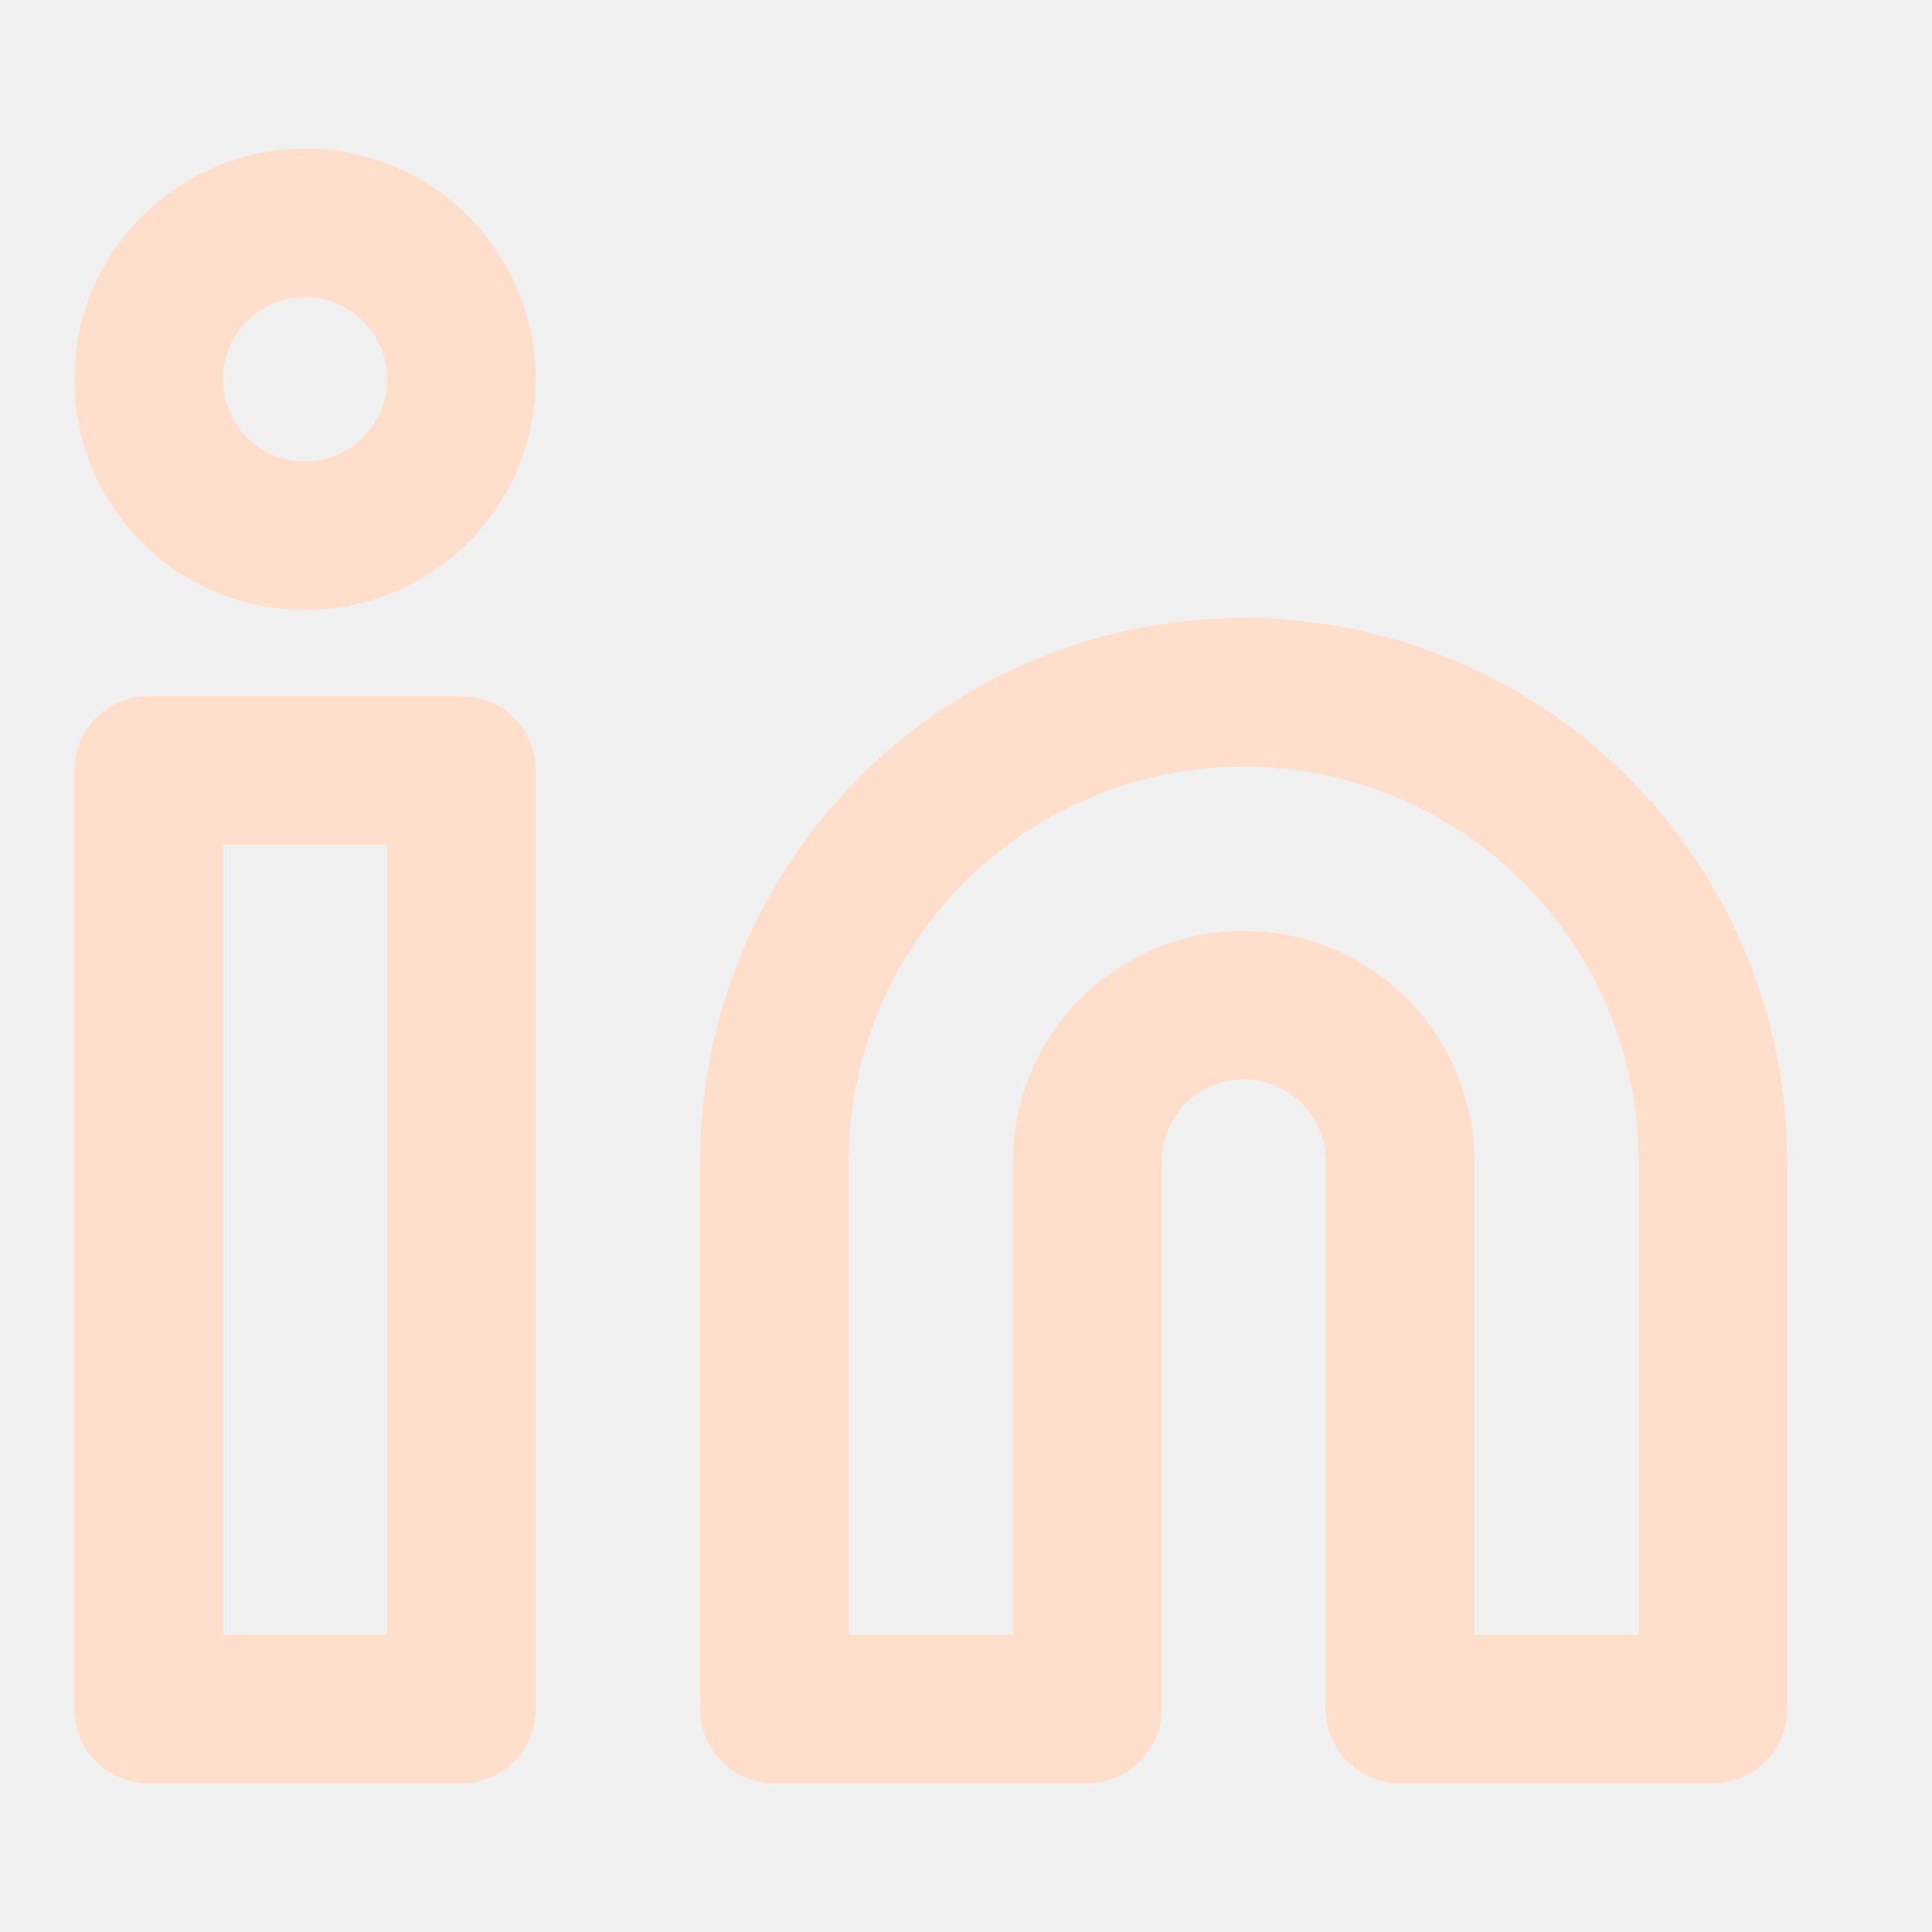
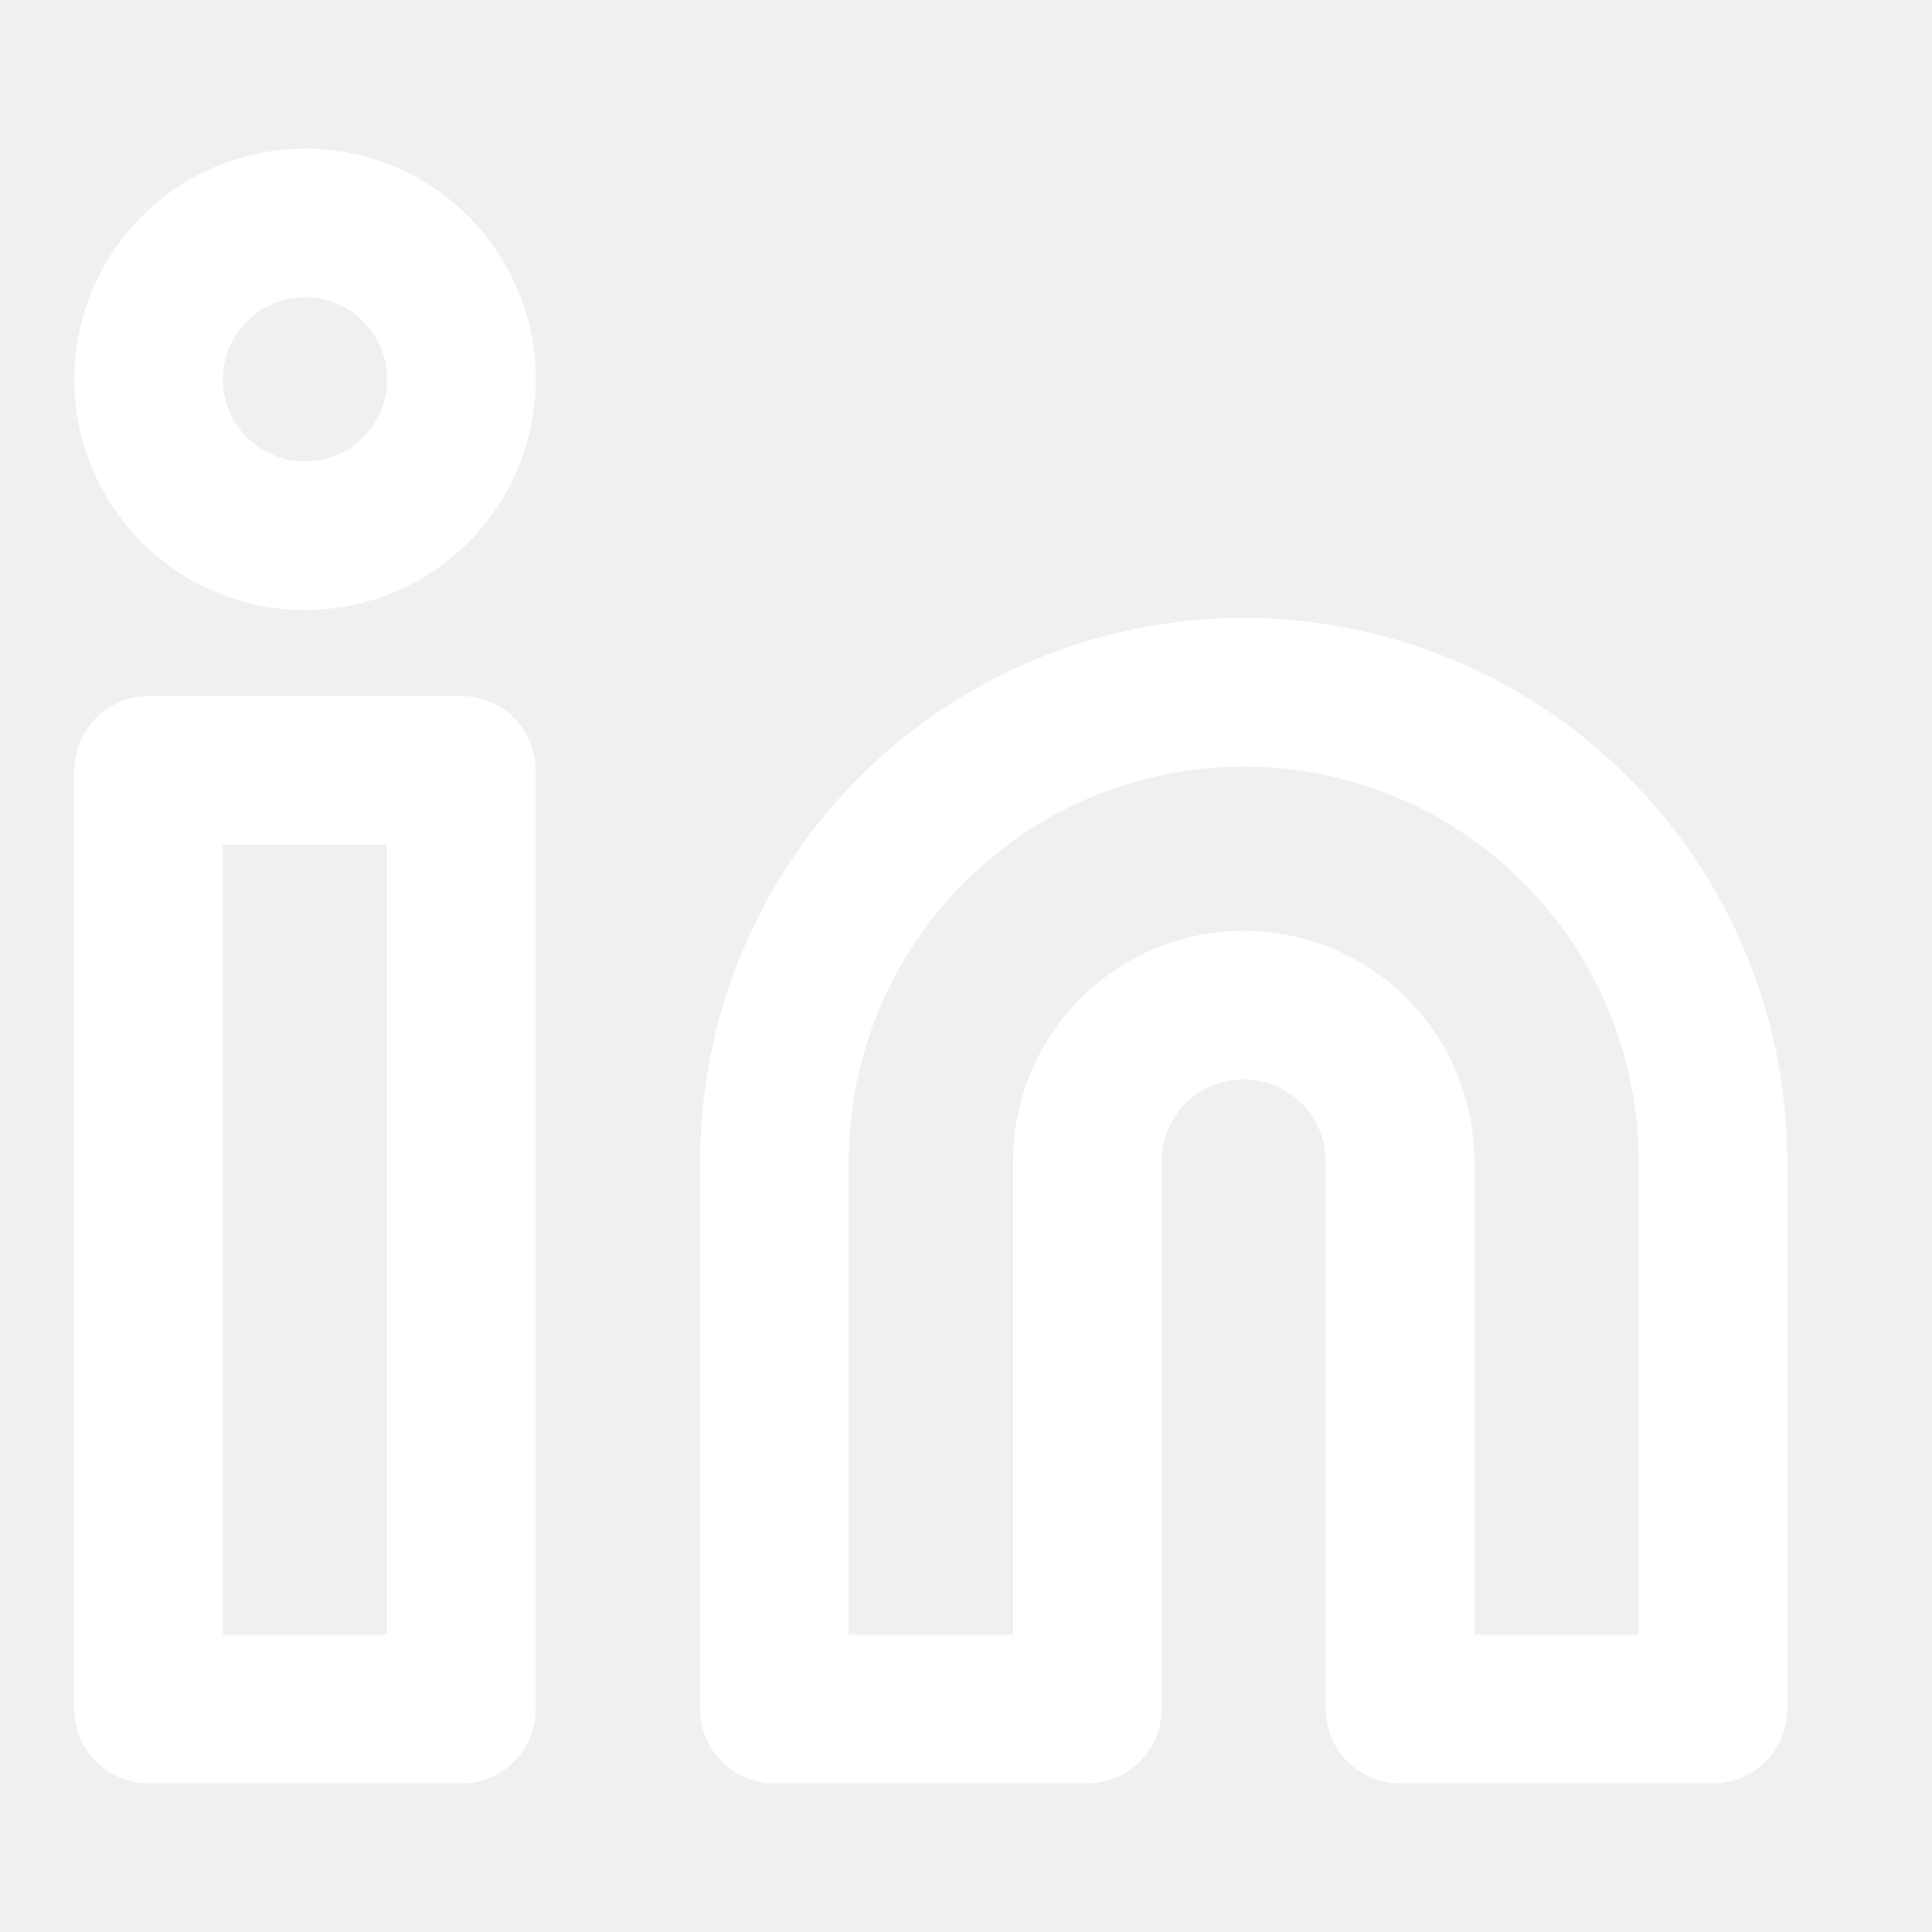
<svg xmlns="http://www.w3.org/2000/svg" width="24" height="24" viewBox="0 0 13 12" fill="none">
-   <path d="M8.368 4.158C9.206 4.158 10.009 4.49 10.601 5.083C11.194 5.675 11.526 6.478 11.526 7.316V11H9.421V7.316C9.421 7.036 9.31 6.769 9.113 6.571C8.915 6.374 8.648 6.263 8.368 6.263C8.089 6.263 7.822 6.374 7.624 6.571C7.427 6.769 7.316 7.036 7.316 7.316V11H5.211V7.316C5.211 6.478 5.543 5.675 6.136 5.083C6.728 4.49 7.531 4.158 8.368 4.158V4.158Z" stroke="#FFDECB" stroke-linecap="round" stroke-linejoin="round" />
-   <path d="M3.105 4.684H1V11H3.105V4.684Z" stroke="#FFDECB" stroke-linecap="round" stroke-linejoin="round" />
-   <path d="M2.053 3.105C2.634 3.105 3.105 2.634 3.105 2.053C3.105 1.471 2.634 1 2.053 1C1.471 1 1 1.471 1 2.053C1 2.634 1.471 3.105 2.053 3.105Z" stroke="#FFDECB" stroke-linecap="round" stroke-linejoin="round" />
+   <path d="M8.368 4.158C9.206 4.158 10.009 4.49 10.601 5.083C11.194 5.675 11.526 6.478 11.526 7.316V11H9.421V7.316C9.421 7.036 9.31 6.769 9.113 6.571C8.915 6.374 8.648 6.263 8.368 6.263C8.089 6.263 7.822 6.374 7.624 6.571C7.427 6.769 7.316 7.036 7.316 7.316V11H5.211V7.316C5.211 6.478 5.543 5.675 6.136 5.083C6.728 4.49 7.531 4.158 8.368 4.158V4.158Z" stroke="white" stroke-linecap="round" stroke-linejoin="round" />
+   <path d="M3.105 4.684H1V11H3.105V4.684Z" stroke="white" stroke-linecap="round" stroke-linejoin="round" />
+   <path d="M2.053 3.105C2.634 3.105 3.105 2.634 3.105 2.053C3.105 1.471 2.634 1 2.053 1C1.471 1 1 1.471 1 2.053C1 2.634 1.471 3.105 2.053 3.105Z" stroke="white" stroke-linecap="round" stroke-linejoin="round" />
</svg>
